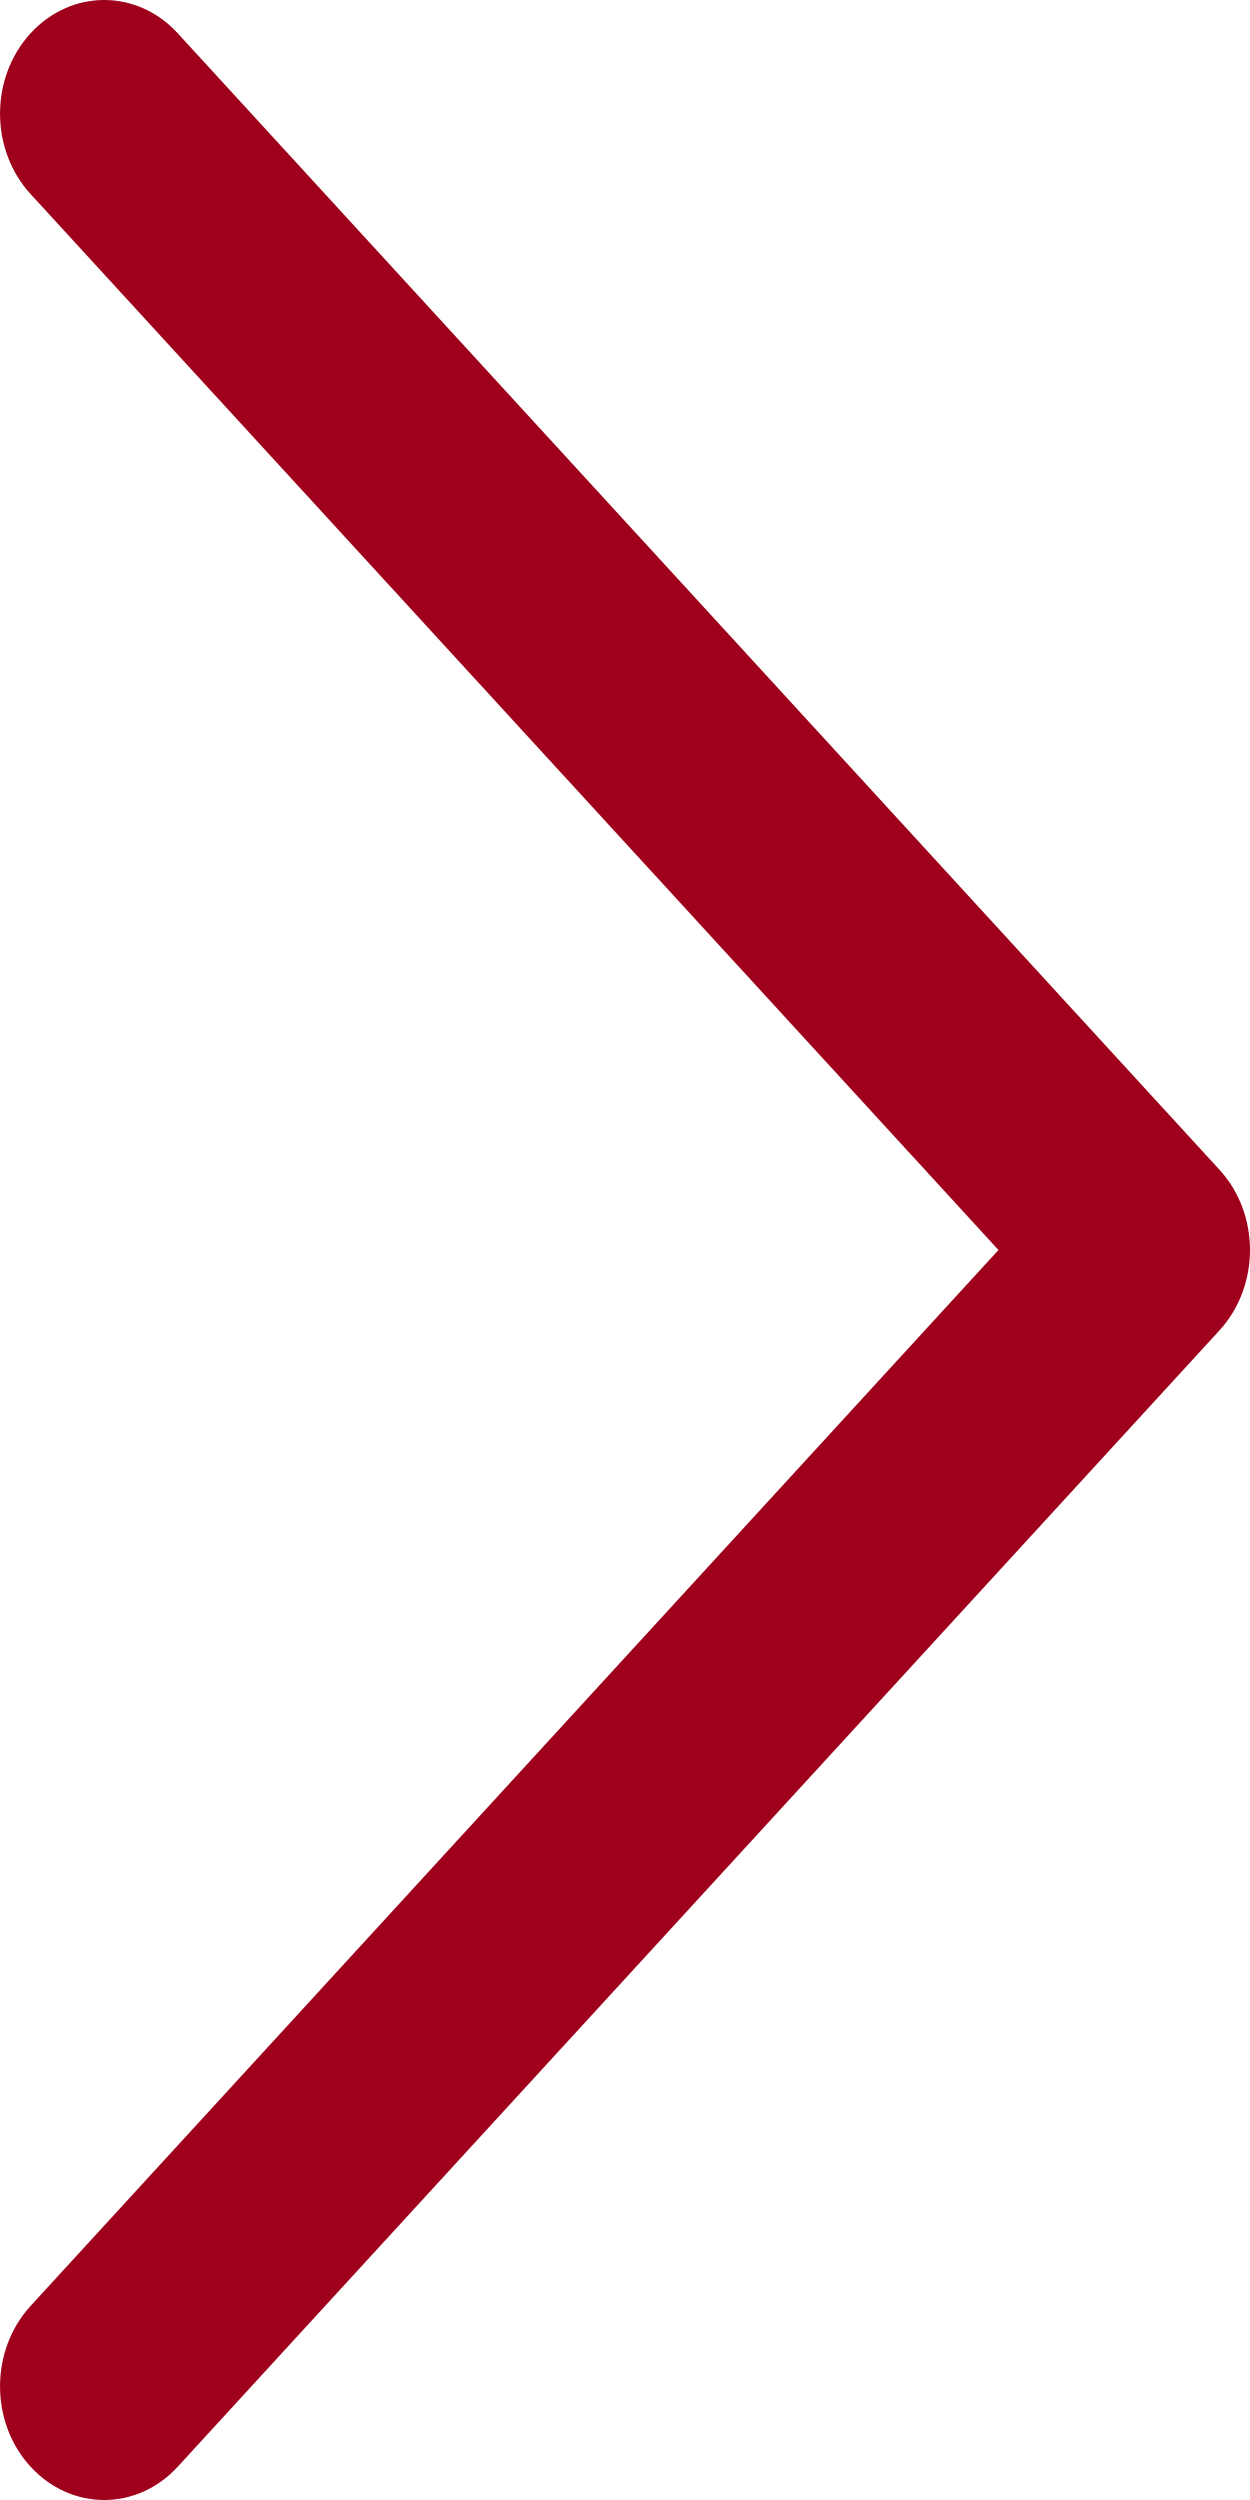
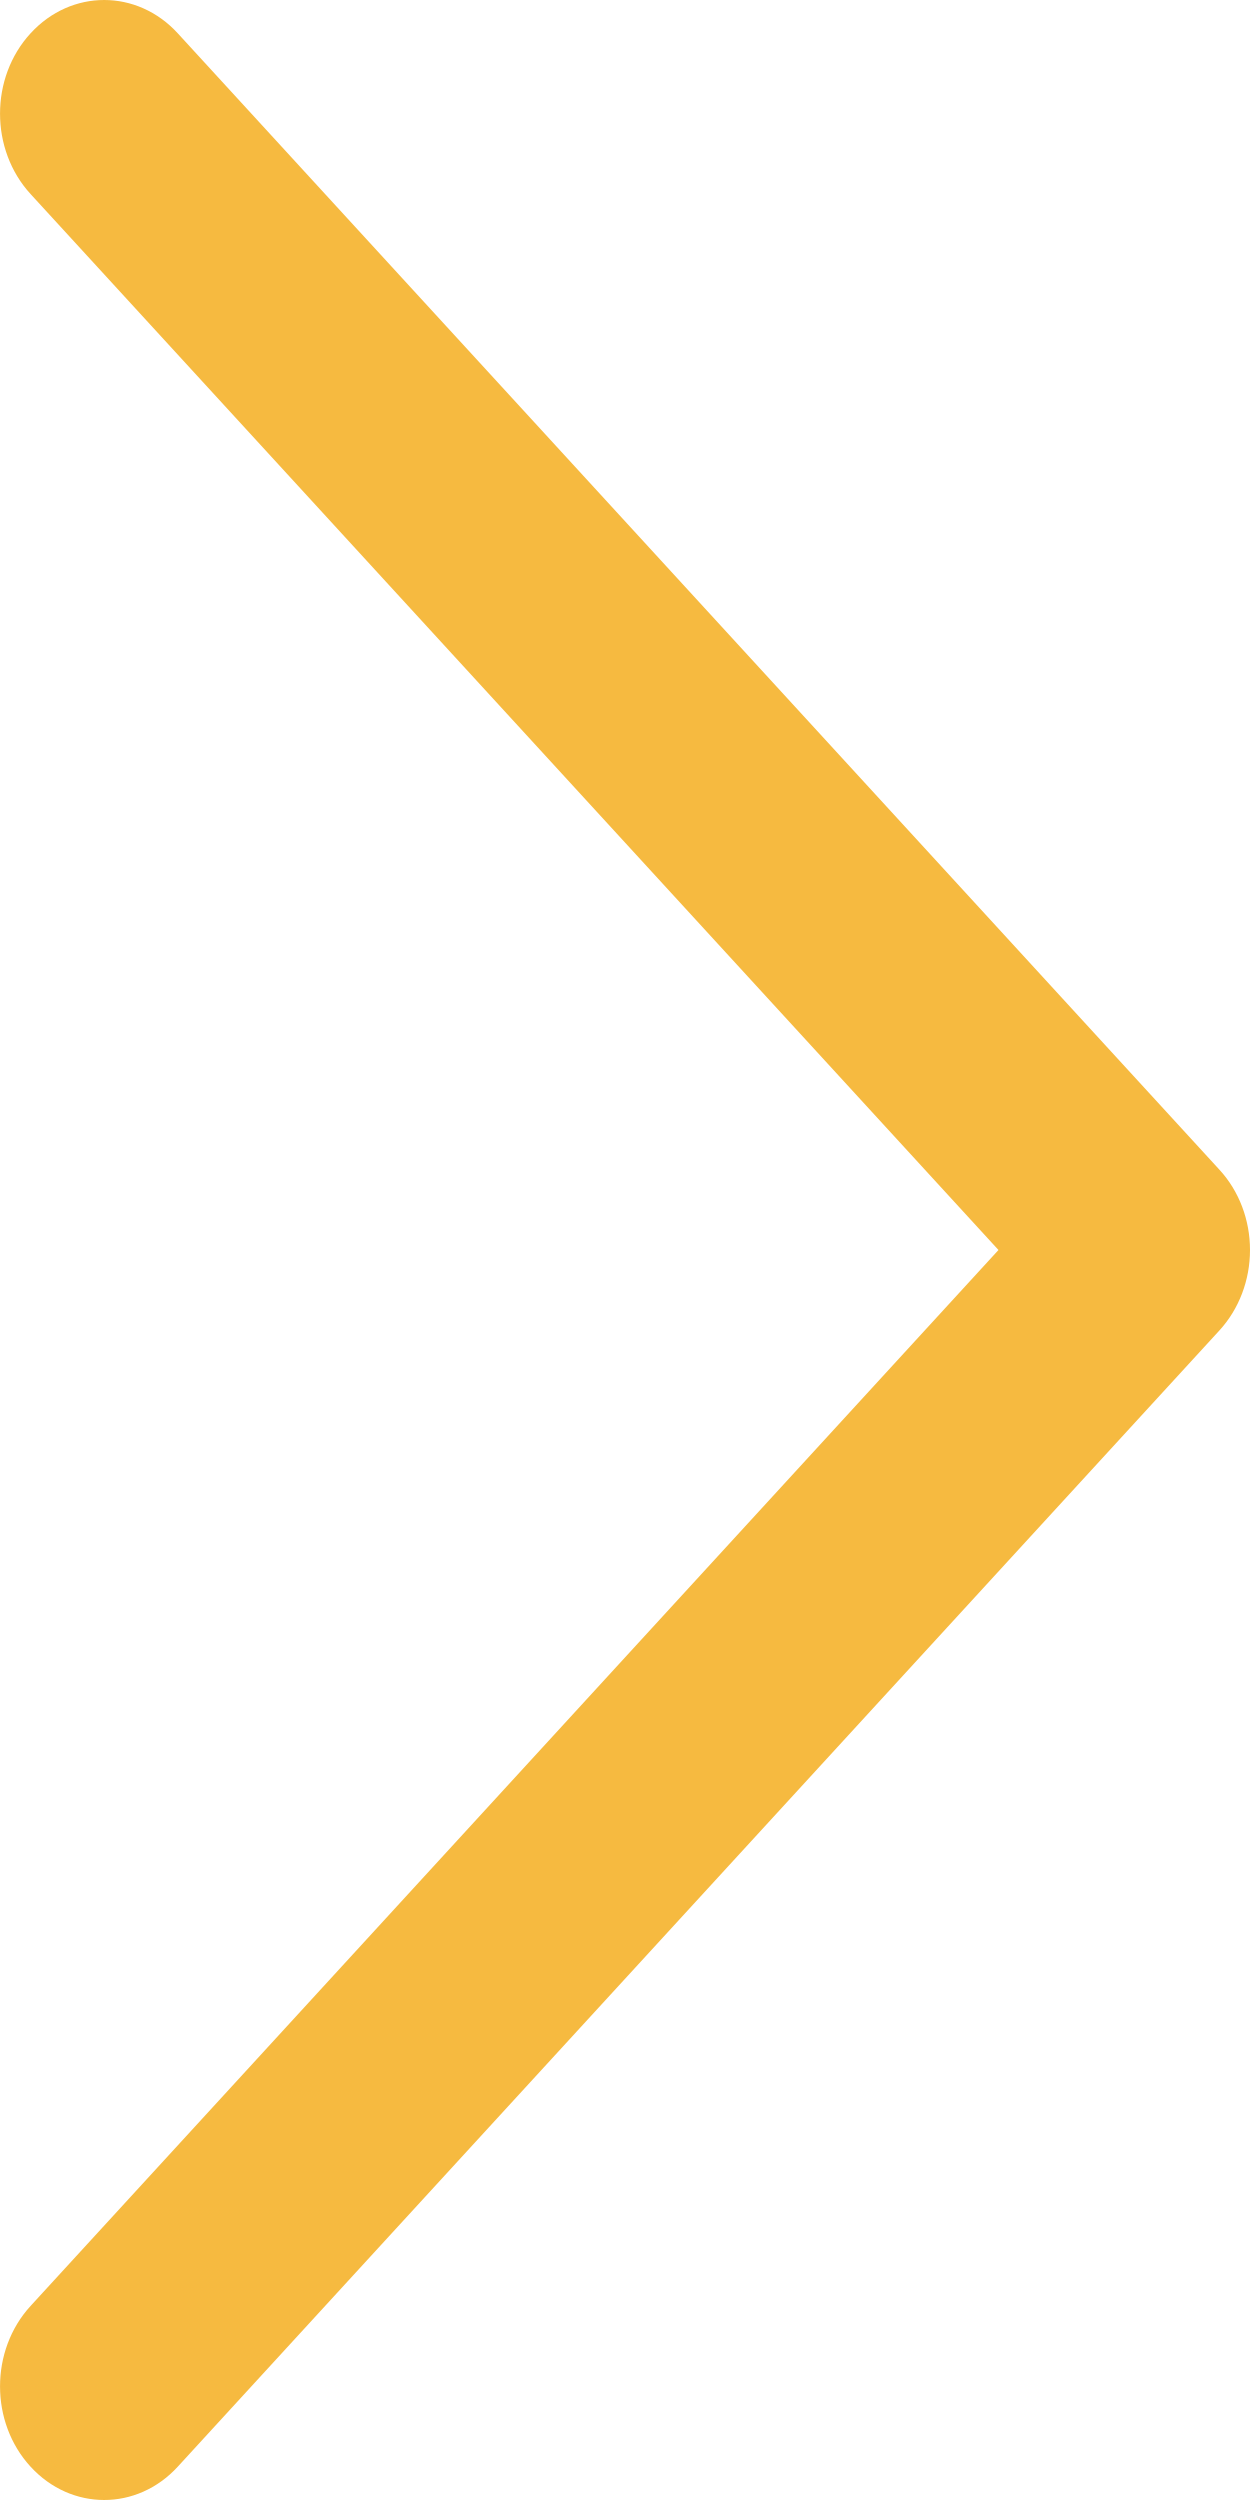
<svg xmlns="http://www.w3.org/2000/svg" width="9" height="18" viewBox="0 0 9 18" fill="none">
-   <path d="M0.22 17.76C-0.073 17.441 -0.073 16.923 0.22 16.603L7.189 9L0.22 1.397C-0.073 1.077 -0.073 0.559 0.22 0.24C0.513 -0.08 0.987 -0.08 1.28 0.24L8.78 8.422C8.921 8.575 9 8.783 9 9C9 9.217 8.921 9.425 8.78 9.579L1.28 17.76C0.987 18.08 0.513 18.08 0.22 17.76Z" fill="#9F001B" />
+   <path d="M0.22 17.76C-0.073 17.441 -0.073 16.923 0.22 16.603L7.189 9L0.22 1.397C-0.073 1.077 -0.073 0.559 0.22 0.24C0.513 -0.08 0.987 -0.08 1.28 0.24L8.78 8.422C8.921 8.575 9 8.783 9 9C9 9.217 8.921 9.425 8.78 9.579L1.28 17.76C0.987 18.08 0.513 18.08 0.22 17.76Z" fill="#F6BA40" />
</svg>
